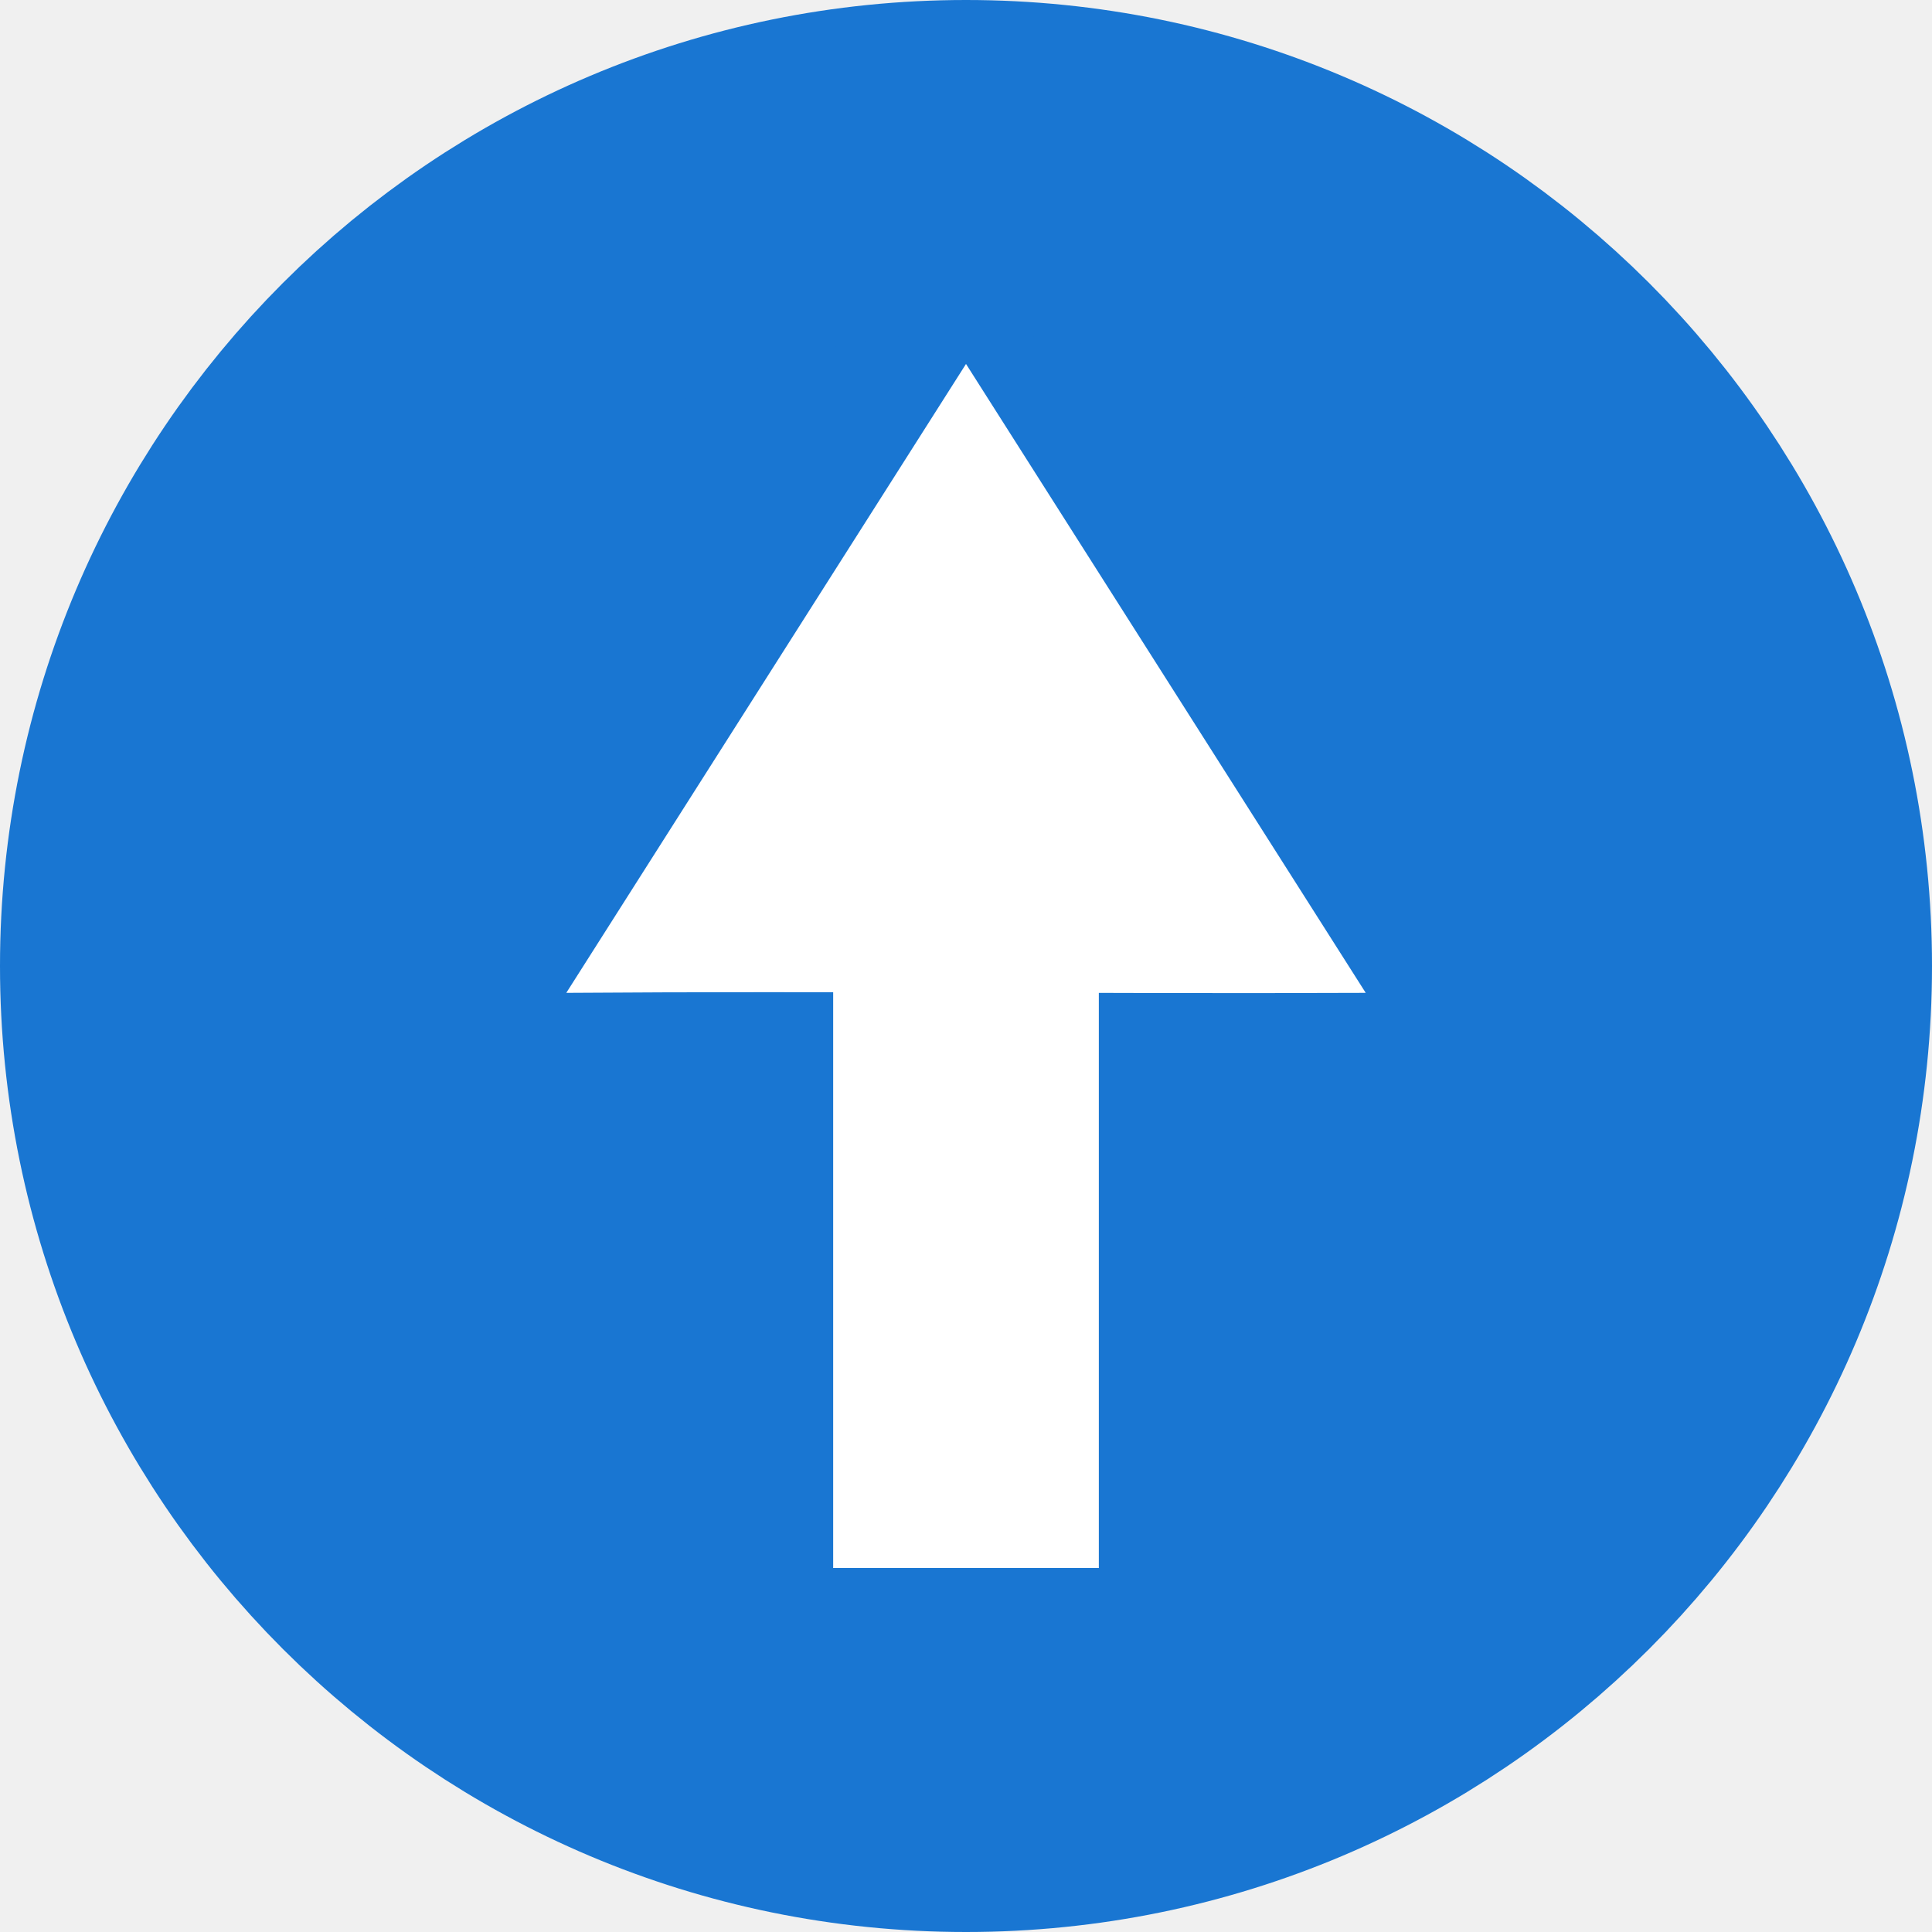
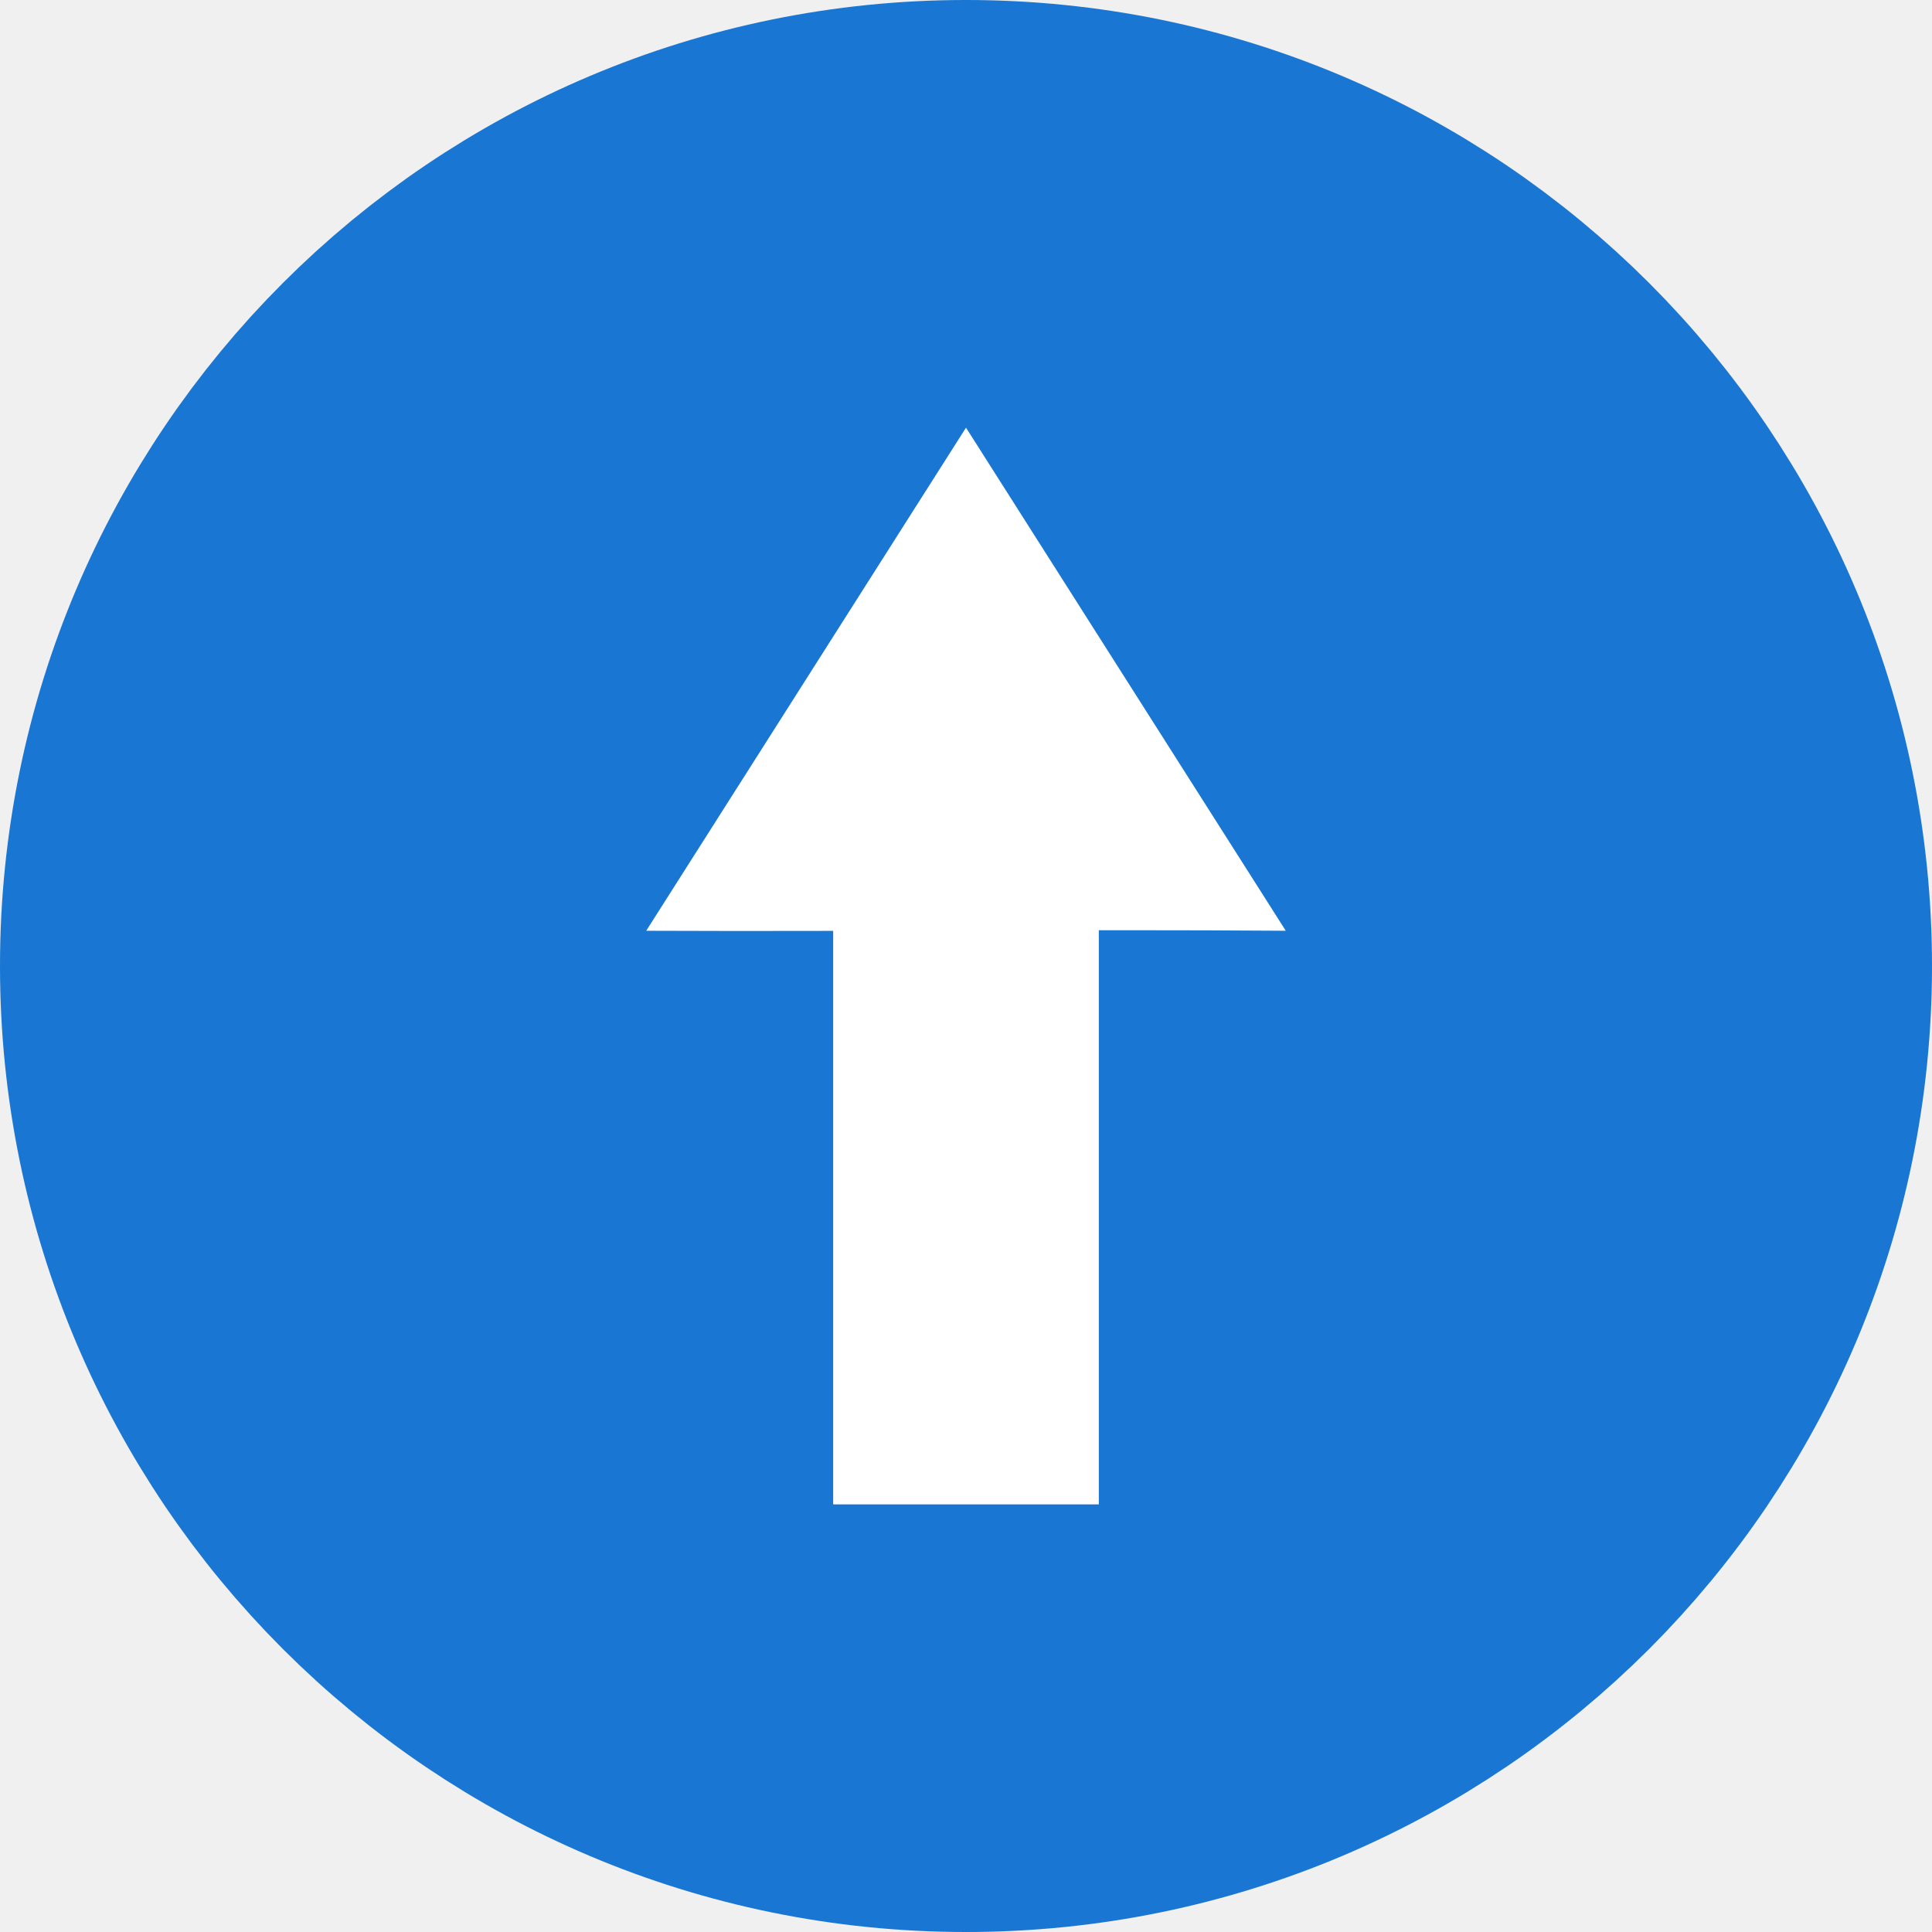
<svg xmlns="http://www.w3.org/2000/svg" width="48" viewBox="0 0 54 48" version="1.1" id="svg6011" height="48">
  <defs id="defs6015" />
-   <circle style="fill:#1976d2;fill-opacity:1;stroke:#1976d2;stroke-width:9.31;stroke-dasharray:none;stroke-opacity:1" id="path1" cx="27" cy="24" r="22.345" />
-   <g id="g1" transform="rotate(-90,78.09078,-3.04629)" style="fill:#f9f9f9">
+   <circle style="fill:#1976d2;fill-opacity:1;stroke:#1976d2;stroke-width:9.31;stroke-dasharray:none;stroke-opacity:1" id="path1" cx="-24" cy="-27" r="22.345" transform="matrix(0,-1,-1,0,0,0)" />
+   <g id="g1" transform="translate(-25.16949,78.13707)" style="fill:#f9f9f9">
    <g id="g2">
-       <path fill="#616161" d="m 50.294,-65.309 17.578,11.172 -17.578,11.172 c -0.032,-7.447 0.055,-14.898 0,-22.345 z" class="jp-icon3" shape-rendering="geometricPrecision" id="path6009" style="fill:#ffffff;fill-opacity:1;stroke-width:3.657" />
-       <path id="rect1" style="fill:#f9f9f9;stroke:#ffffff;stroke-width:5.593;stroke-opacity:1" d="m 47.584,-55.053 v 1.832 H 37.014 v -1.832 z" />
+       <g id="g3" transform="matrix(0,-1,-1,0,-1.967581,-4.871956)">
+         <path fill="#616161" d="m 50.25,-63.075 14.062,8.938 -14.062,8.938 c -0.026,-5.958 0.044,-11.919 0,-17.876 z" class="jp-icon3" shape-rendering="geometricPrecision" id="path6009" style="fill:#ffffff;fill-opacity:1;stroke-width:2.926" />
+         <path id="rect1" style="fill:#f9f9f9;stroke:#ffffff;stroke-width:5.593;stroke-opacity:1" d="m 47.584,-55.053 v 1.832 H 37.014 v -1.832 z" />
+       </g>
    </g>
  </g>
</svg>
